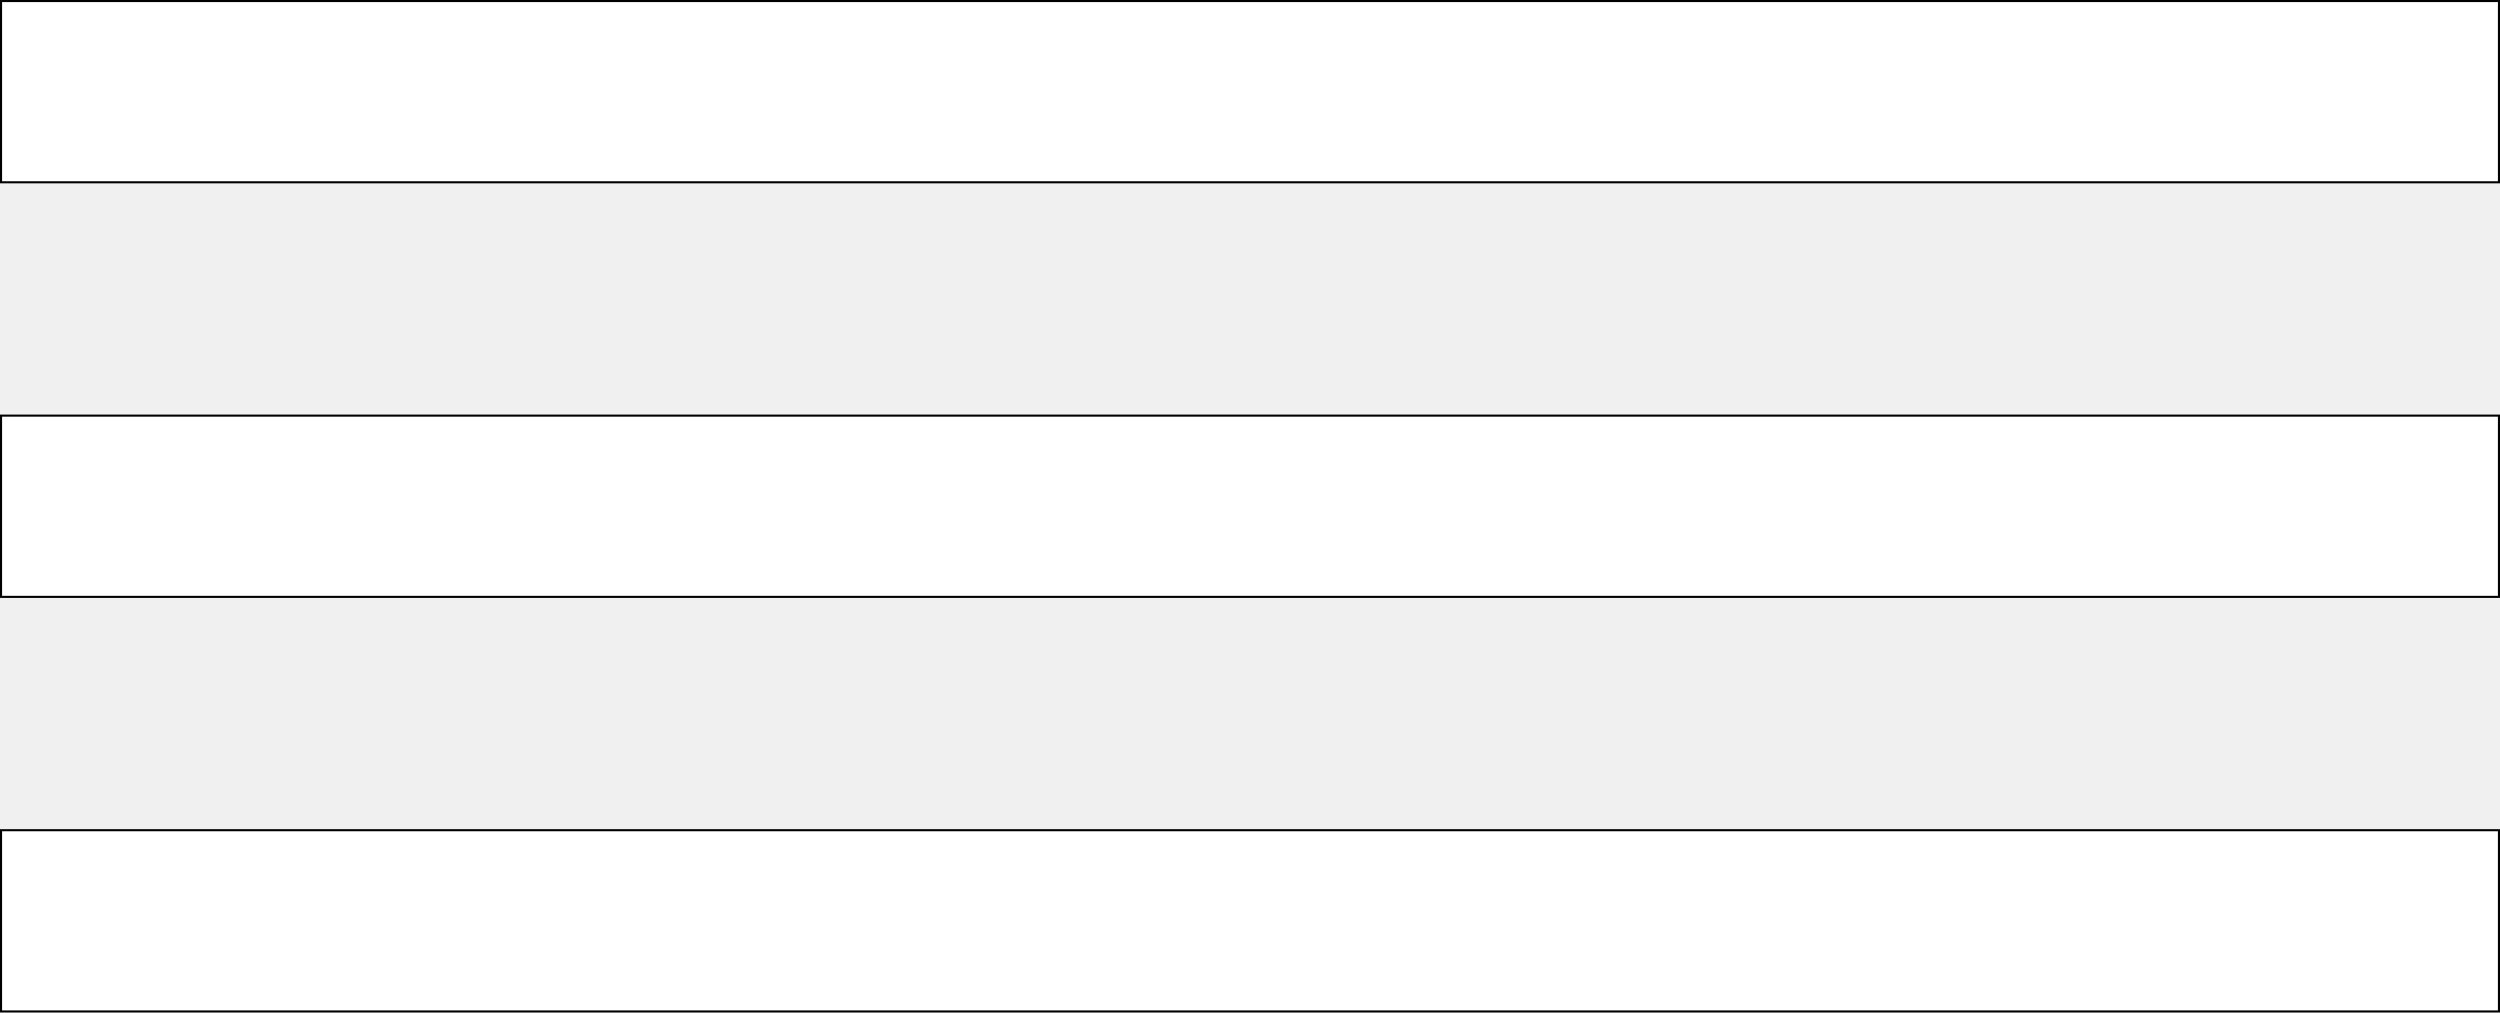
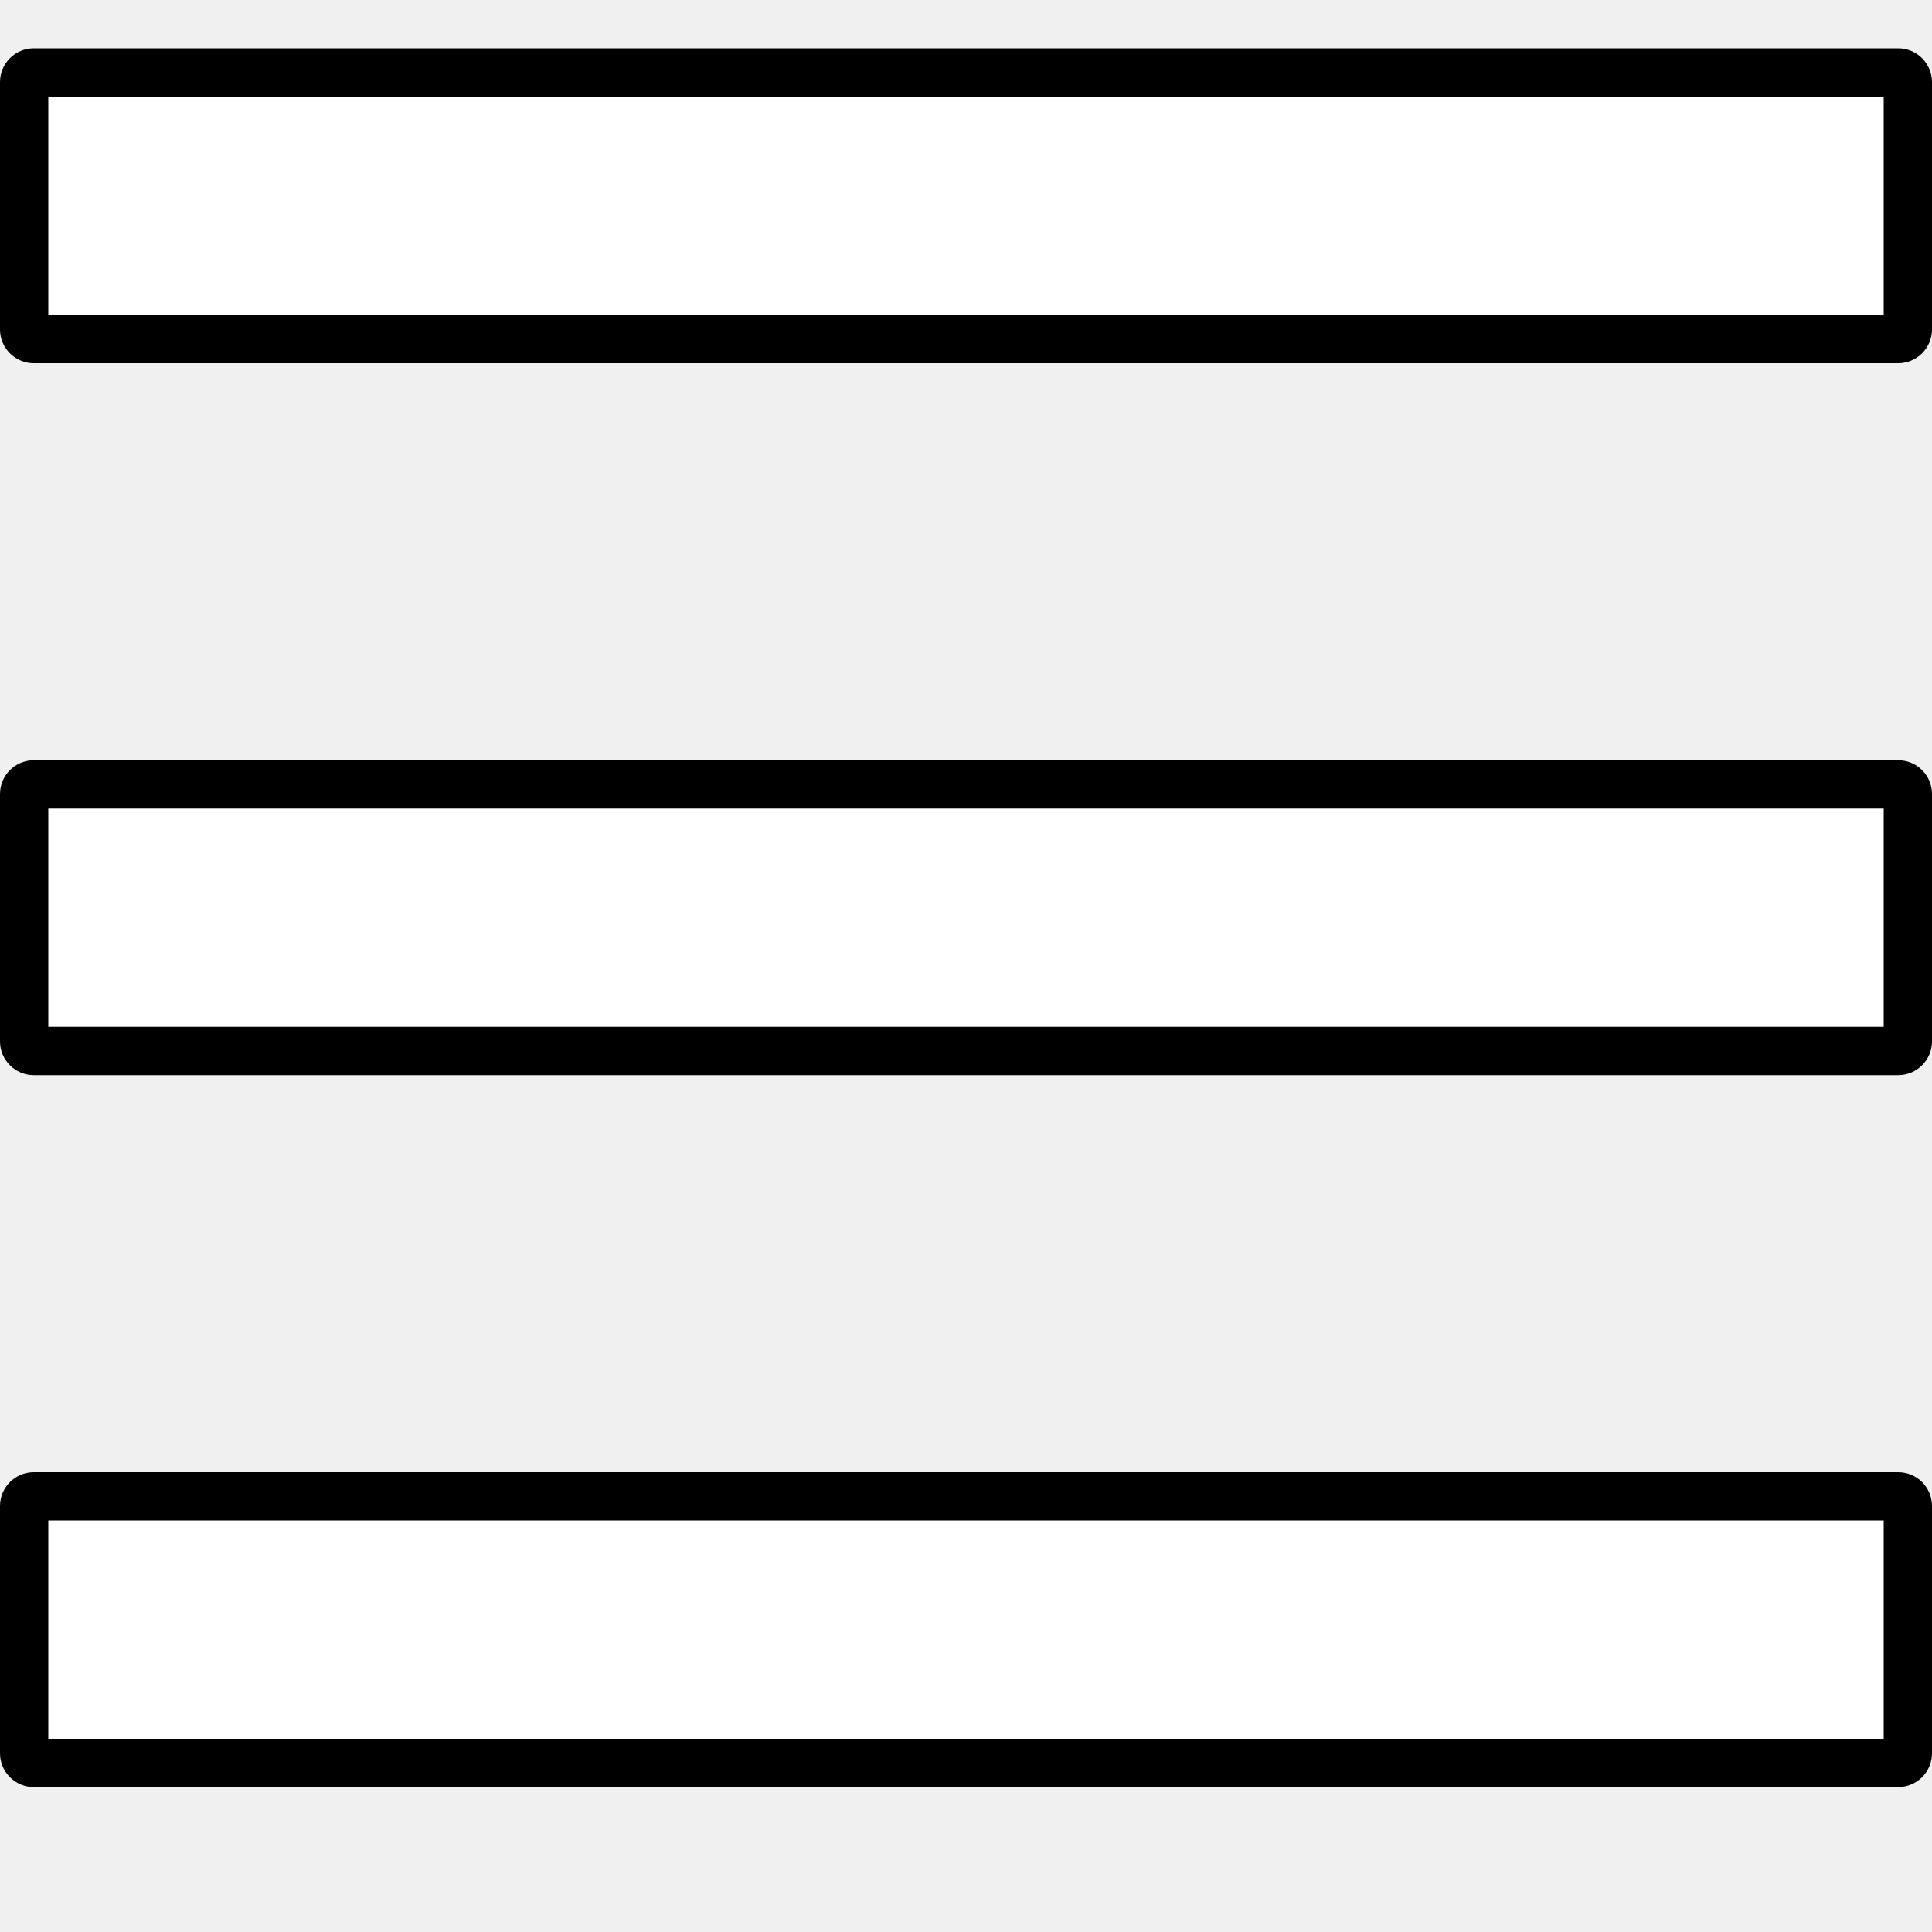
- <svg xmlns="http://www.w3.org/2000/svg" id="a63f21b5-036e-416e-9ea5-6d4224af20fe" data-name="圖層 1" viewBox="0 0 1200 486">
-   <defs>
-     <style>.bd764032-9970-4a9a-b242-06a24a70b010{fill:#fff;}</style>
-   </defs>
-   <rect class="bd764032-9970-4a9a-b242-06a24a70b010" x="0.5" y="0.5" width="1199" height="87" />
-   <path d="M1199,1V87H1V1H1199m1-1H0V88H1200V0Z" />
-   <rect class="bd764032-9970-4a9a-b242-06a24a70b010" x="0.5" y="199.5" width="1199" height="87" />
-   <path d="M1199,200v86H1V200H1199m1-1H0v88H1200V199Z" />
-   <rect class="bd764032-9970-4a9a-b242-06a24a70b010" x="0.5" y="398.5" width="1199" height="87" />
-   <path d="M1199,399v86H1V399H1199m1-1H0v88H1200V398Z" />
+ <svg xmlns="http://www.w3.org/2000/svg" id="圖層_1" data-name="圖層 1" viewBox="0 0 20 20">
+   <rect x="0.25" y="0.75" width="19.5" height="2.76" rx="0.1" fill="#fff" />
+   <path d="M19.5,1V3.26H.5V1h19m.15-.5H.35A.35.35,0,0,0,0,.85V3.41a.35.35,0,0,0,.35.35h19.3A.35.35,0,0,0,20,3.41V.85A.35.35,0,0,0,19.65.5Z" />
+   <rect x="0.25" y="8.12" width="19.5" height="2.76" rx="0.1" fill="#fff" />
+   <path d="M19.5,8.37v2.26H.5V8.37h19m.15-.5H.35A.35.35,0,0,0,0,8.22v2.56a.35.35,0,0,0,.35.35h19.3a.35.35,0,0,0,.35-.35V8.22a.35.35,0,0,0-.35-.35Z" />
+   <rect x="0.25" y="15.49" width="19.5" height="2.76" rx="0.1" fill="#fff" />
+   <path d="M19.5,15.74V18H.5V15.74h19m.15-.5H.35a.35.35,0,0,0-.35.35v2.56a.35.35,0,0,0,.35.35h19.3a.35.35,0,0,0,.35-.35V15.59a.35.35,0,0,0-.35-.35Z" />
</svg>
